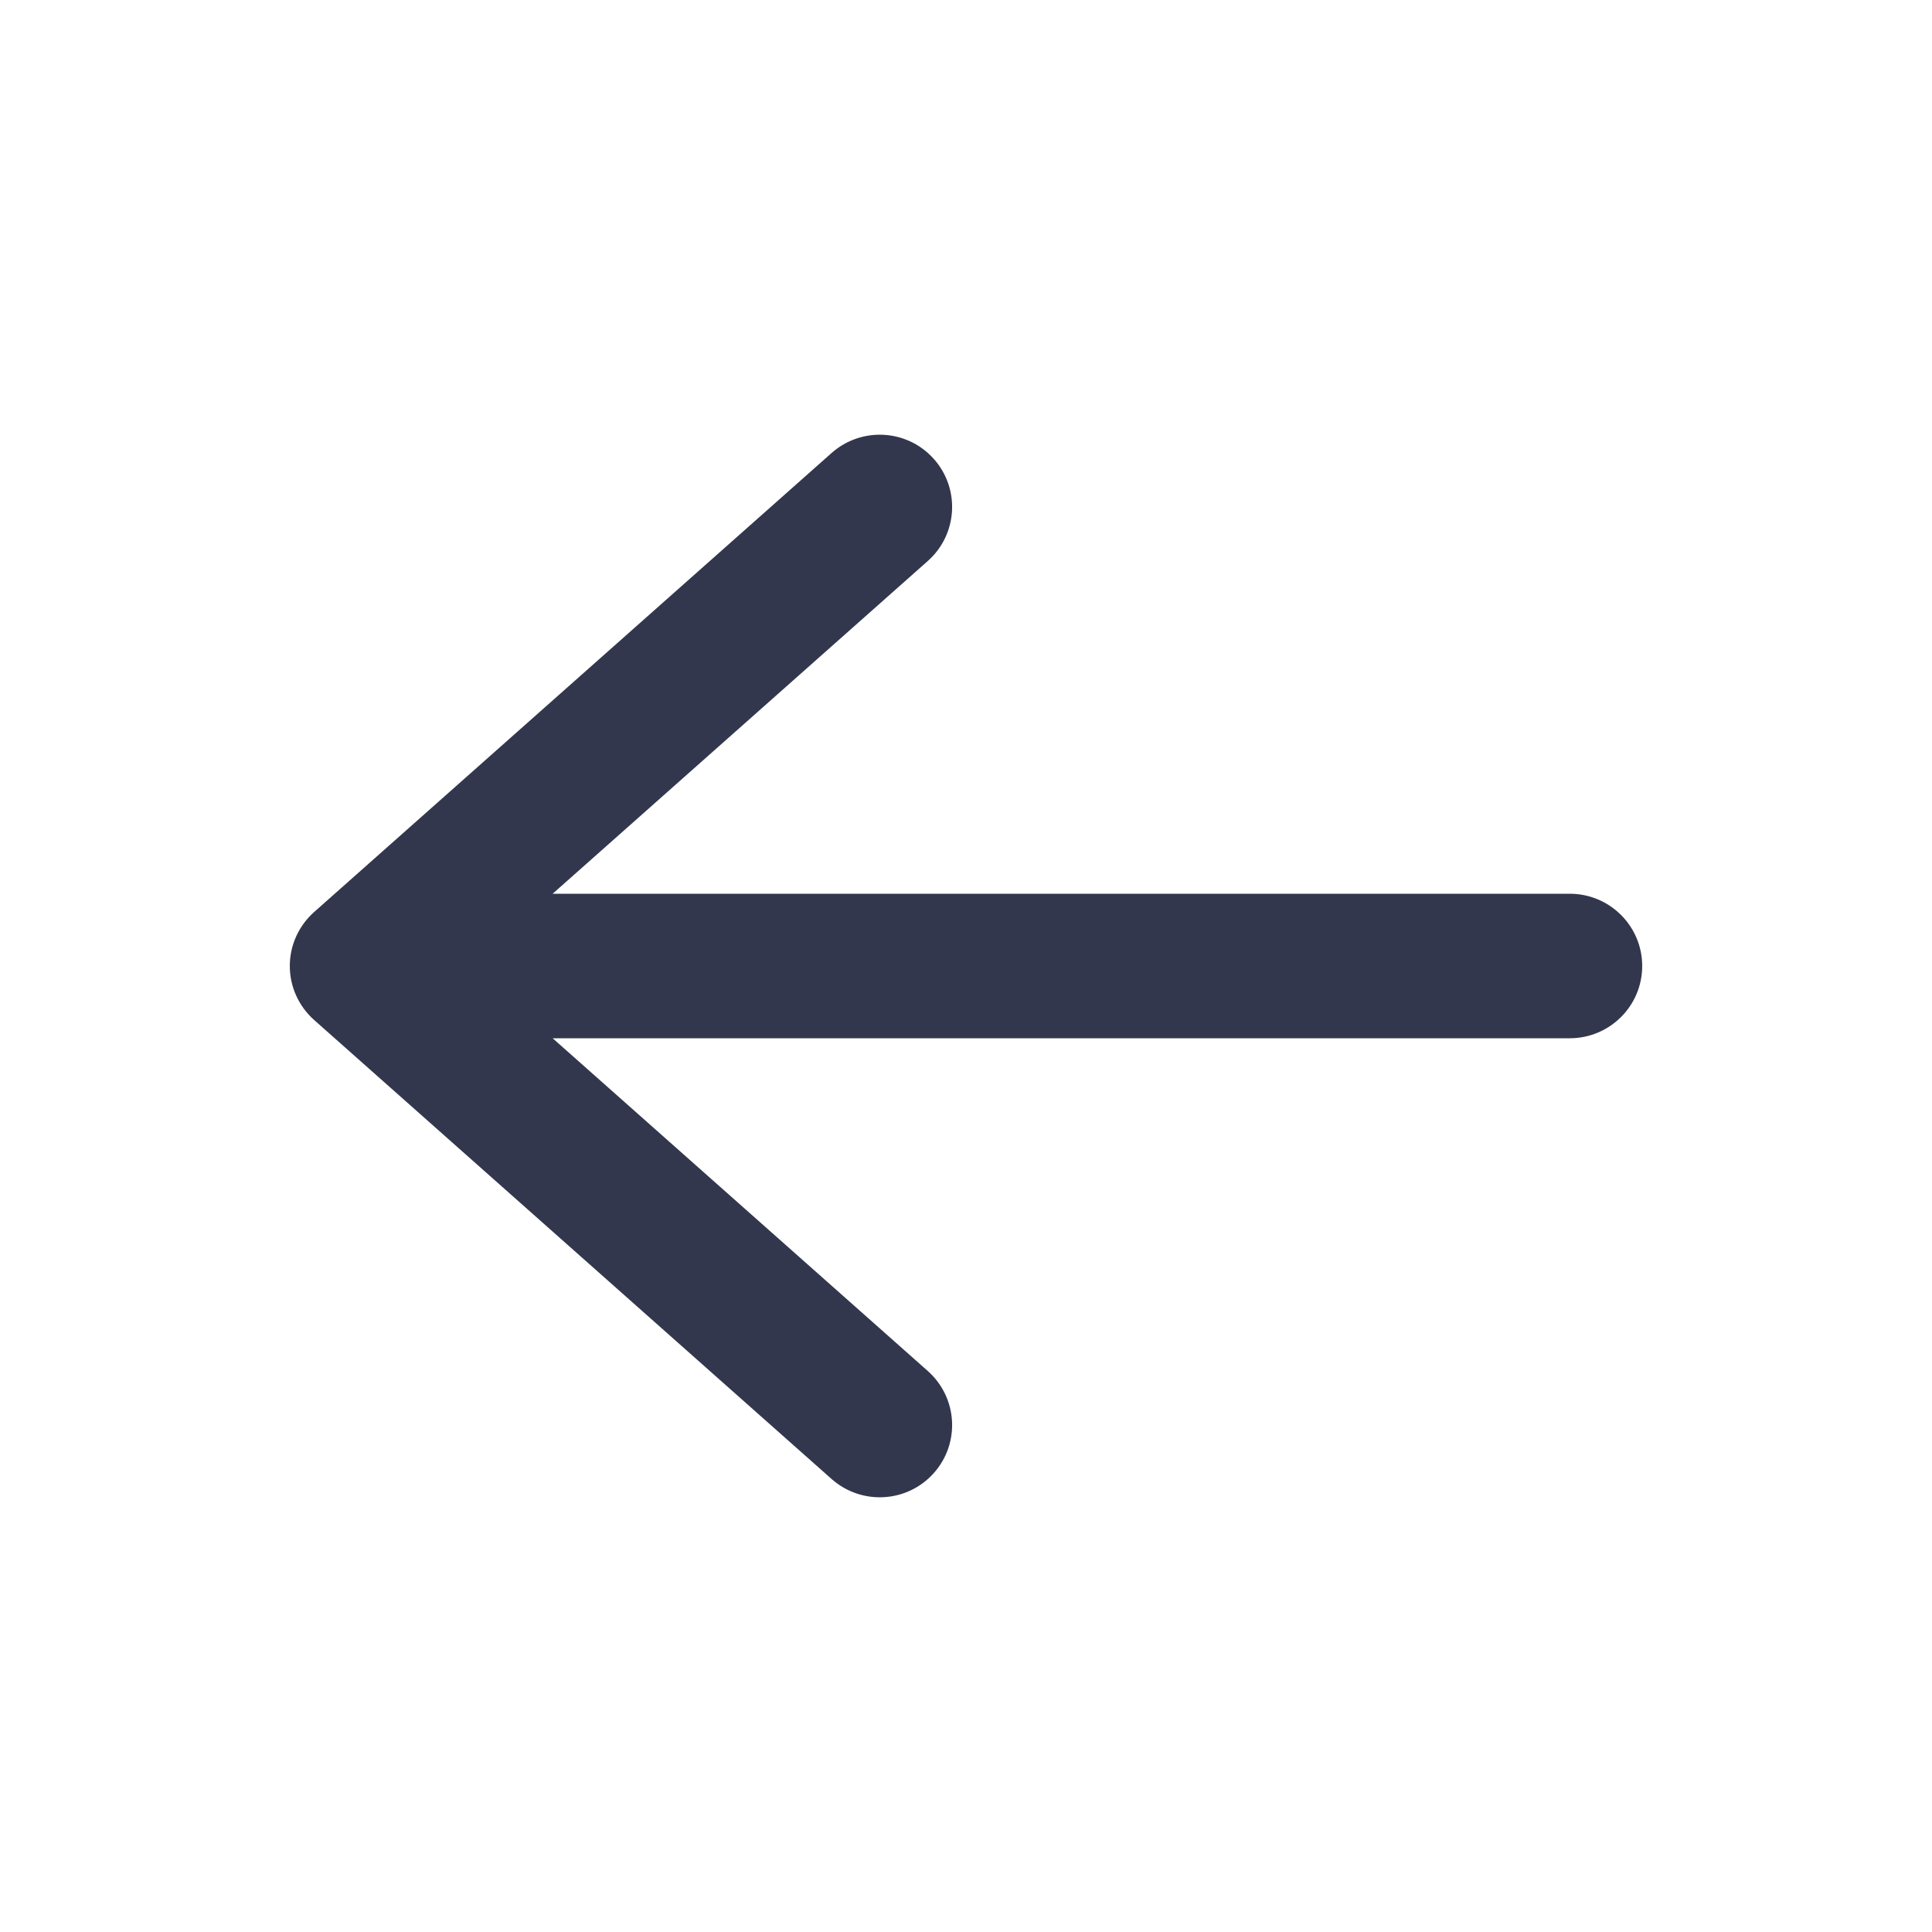
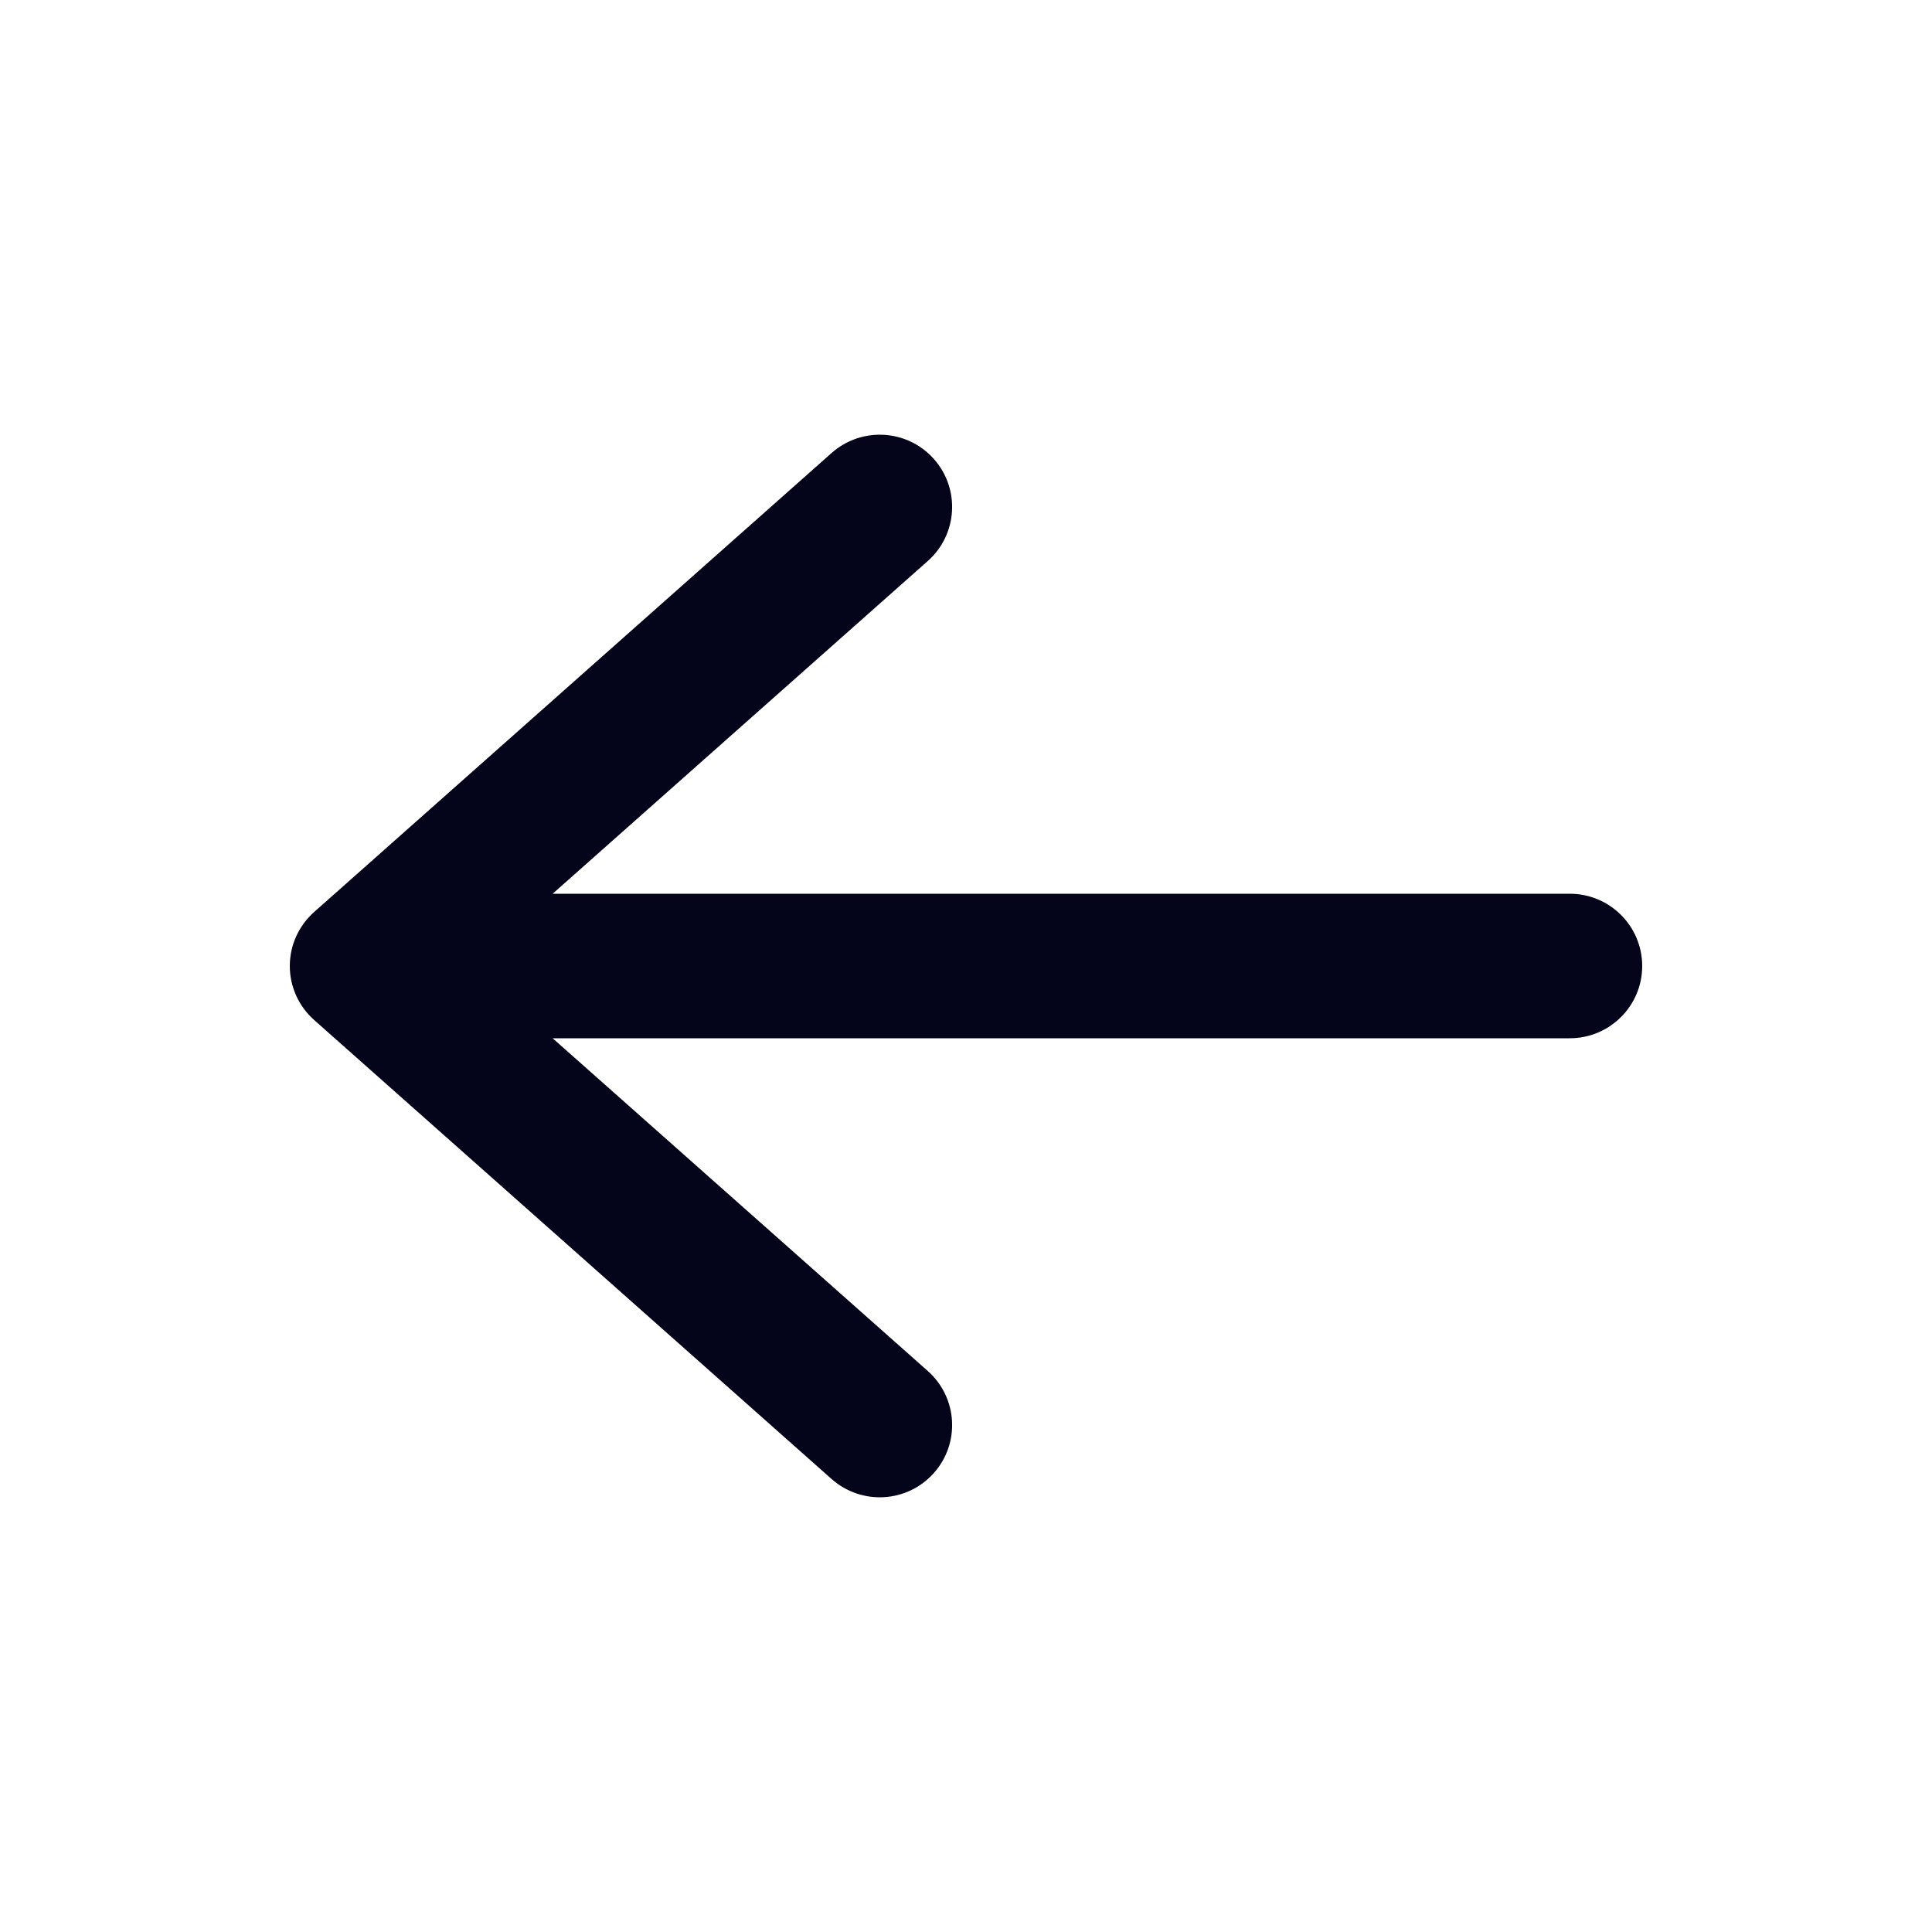
<svg xmlns="http://www.w3.org/2000/svg" width="20" height="20" viewBox="0 0 20 20" fill="none">
-   <path fill-rule="evenodd" clip-rule="evenodd" d="M9.667 4.751C9.392 4.442 8.919 4.415 8.609 4.689L3.252 9.441C3.092 9.583 3 9.786 3 10C3 10.214 3.092 10.417 3.252 10.559L8.609 15.311C8.919 15.585 9.392 15.558 9.667 15.249C9.942 14.94 9.914 14.468 9.605 14.193L5.721 10.748H16.25C16.664 10.748 17 10.413 17 10C17 9.587 16.664 9.252 16.25 9.252H5.721L9.605 5.807C9.914 5.532 9.942 5.06 9.667 4.751Z" fill="#33374d" />
+   <path fill-rule="evenodd" clip-rule="evenodd" d="M9.667 4.751C9.392 4.442 8.919 4.415 8.609 4.689L3.252 9.441C3.092 9.583 3 9.786 3 10C3 10.214 3.092 10.417 3.252 10.559L8.609 15.311C8.919 15.585 9.392 15.558 9.667 15.249C9.942 14.94 9.914 14.468 9.605 14.193L5.721 10.748H16.25C16.664 10.748 17 10.413 17 10C17 9.587 16.664 9.252 16.25 9.252H5.721L9.605 5.807C9.914 5.532 9.942 5.06 9.667 4.751Z" fill="#04041b" />
</svg>
